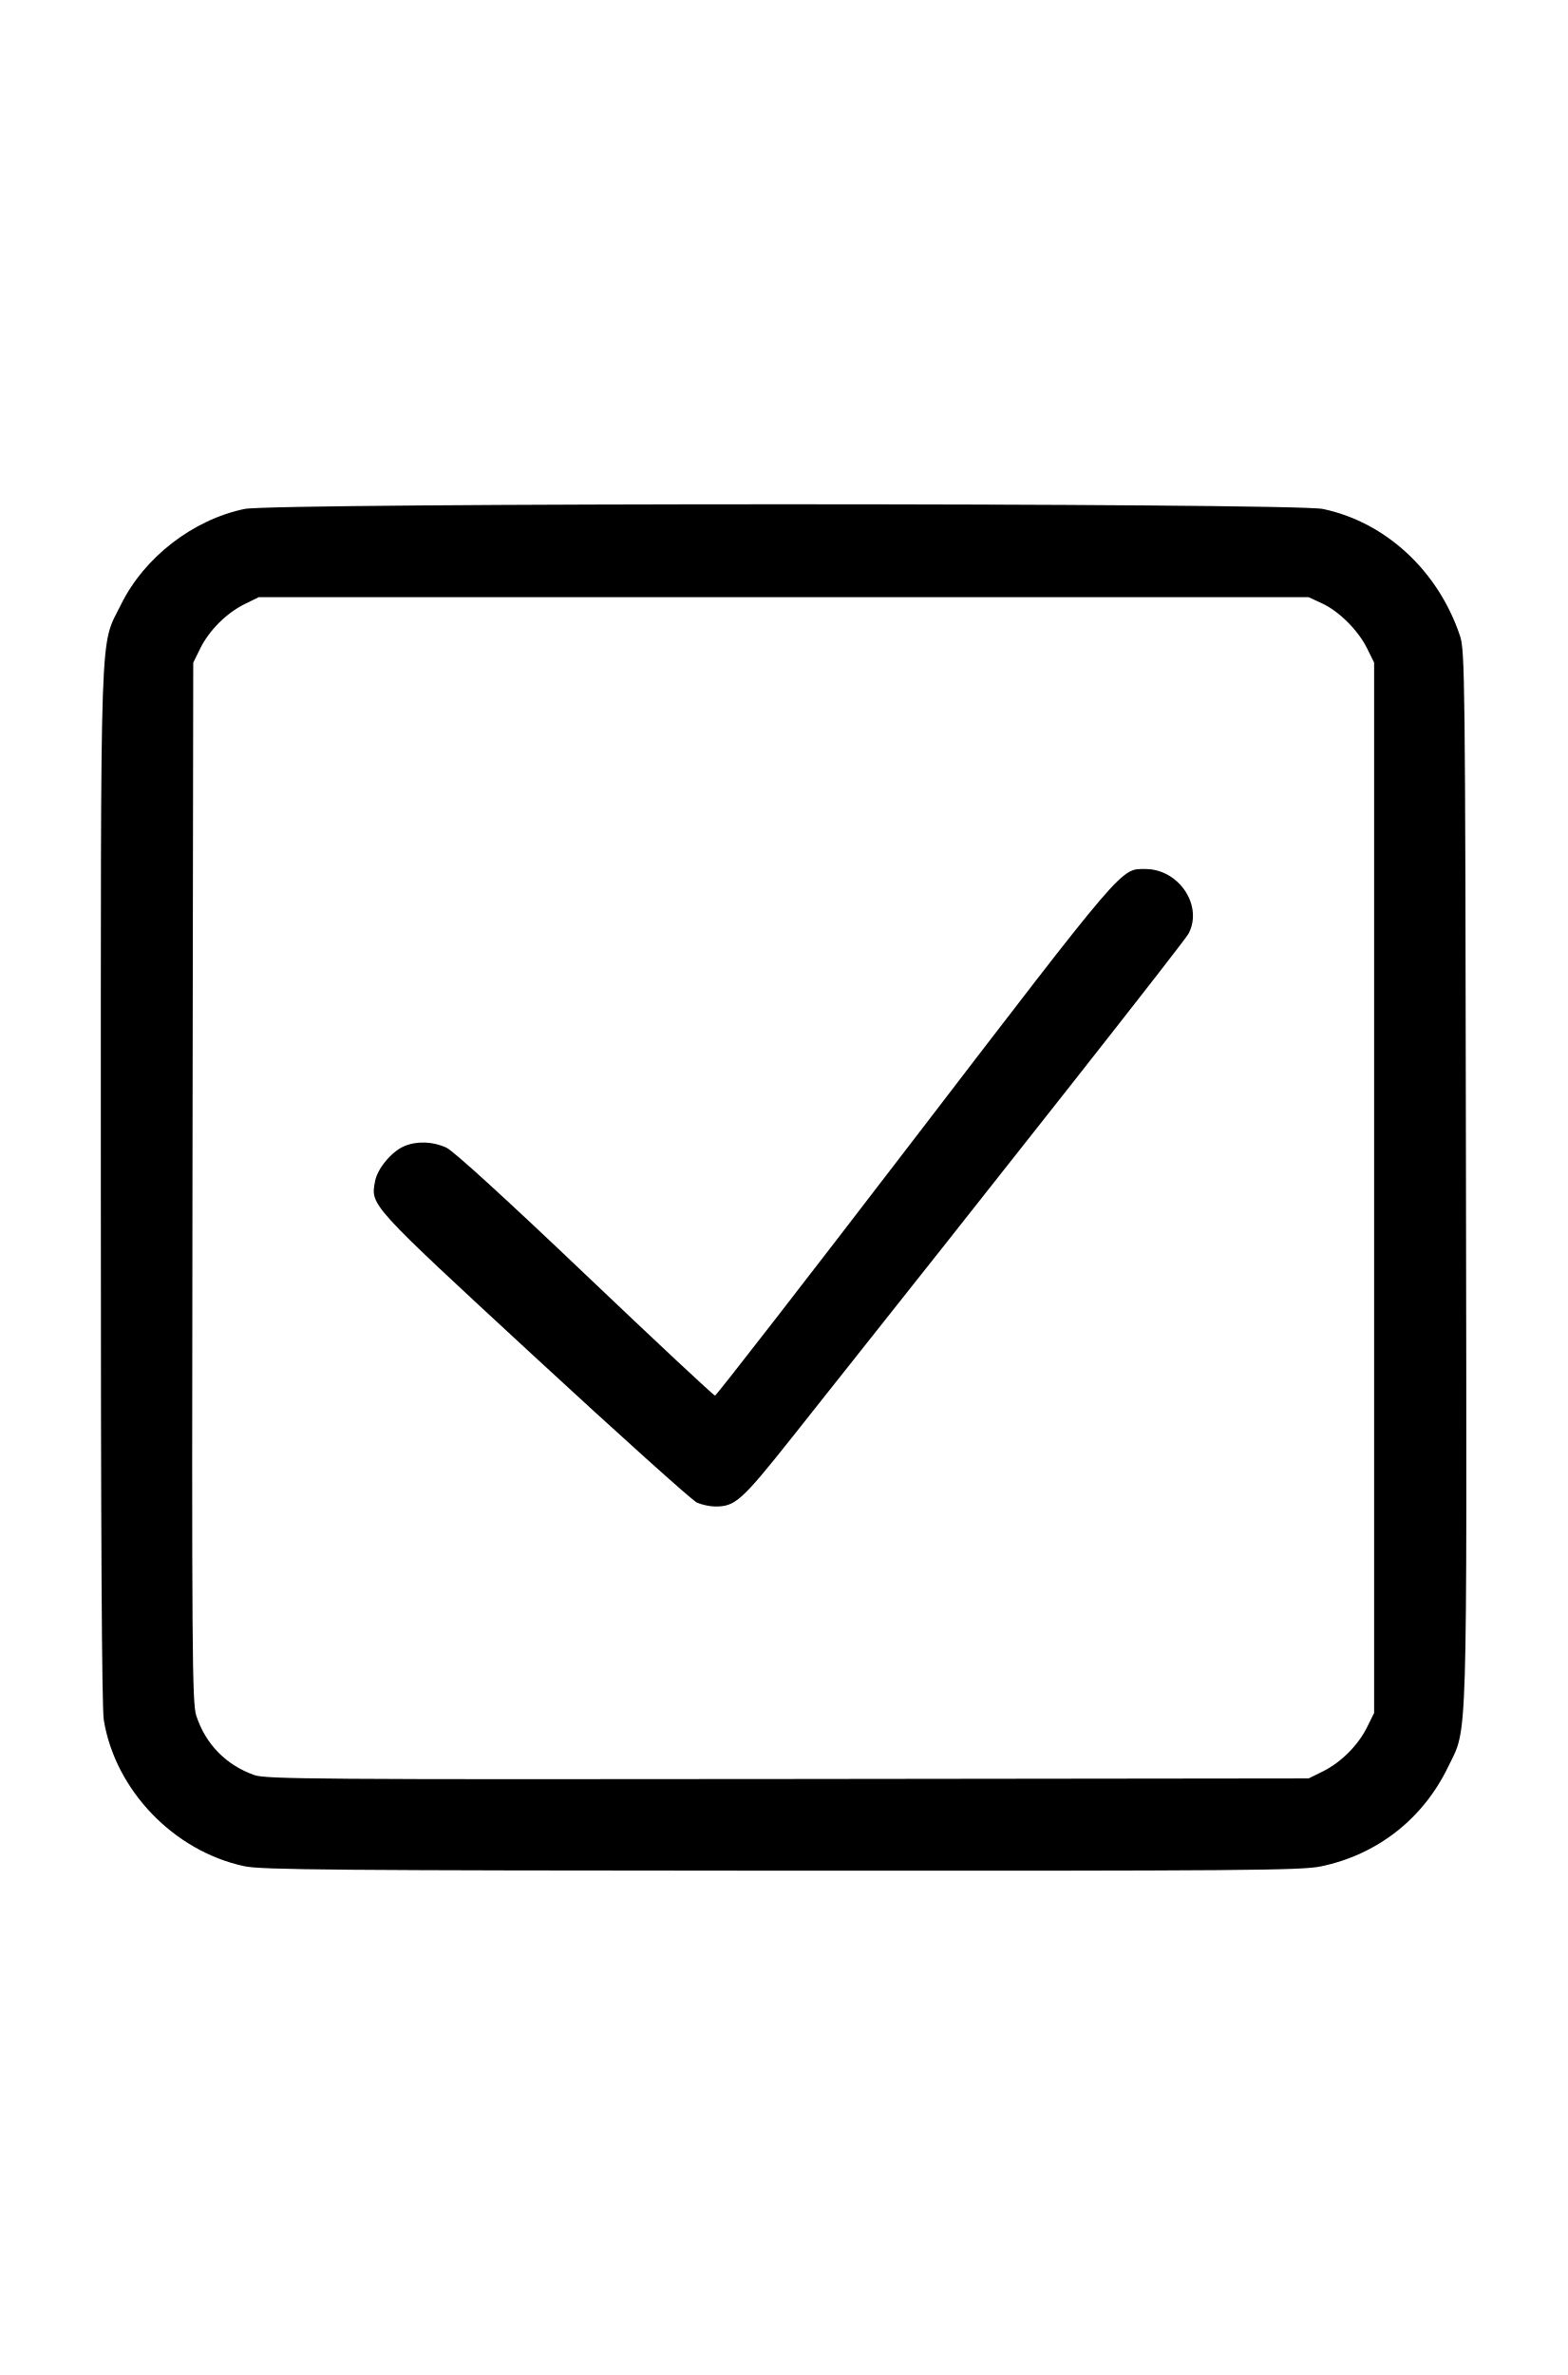
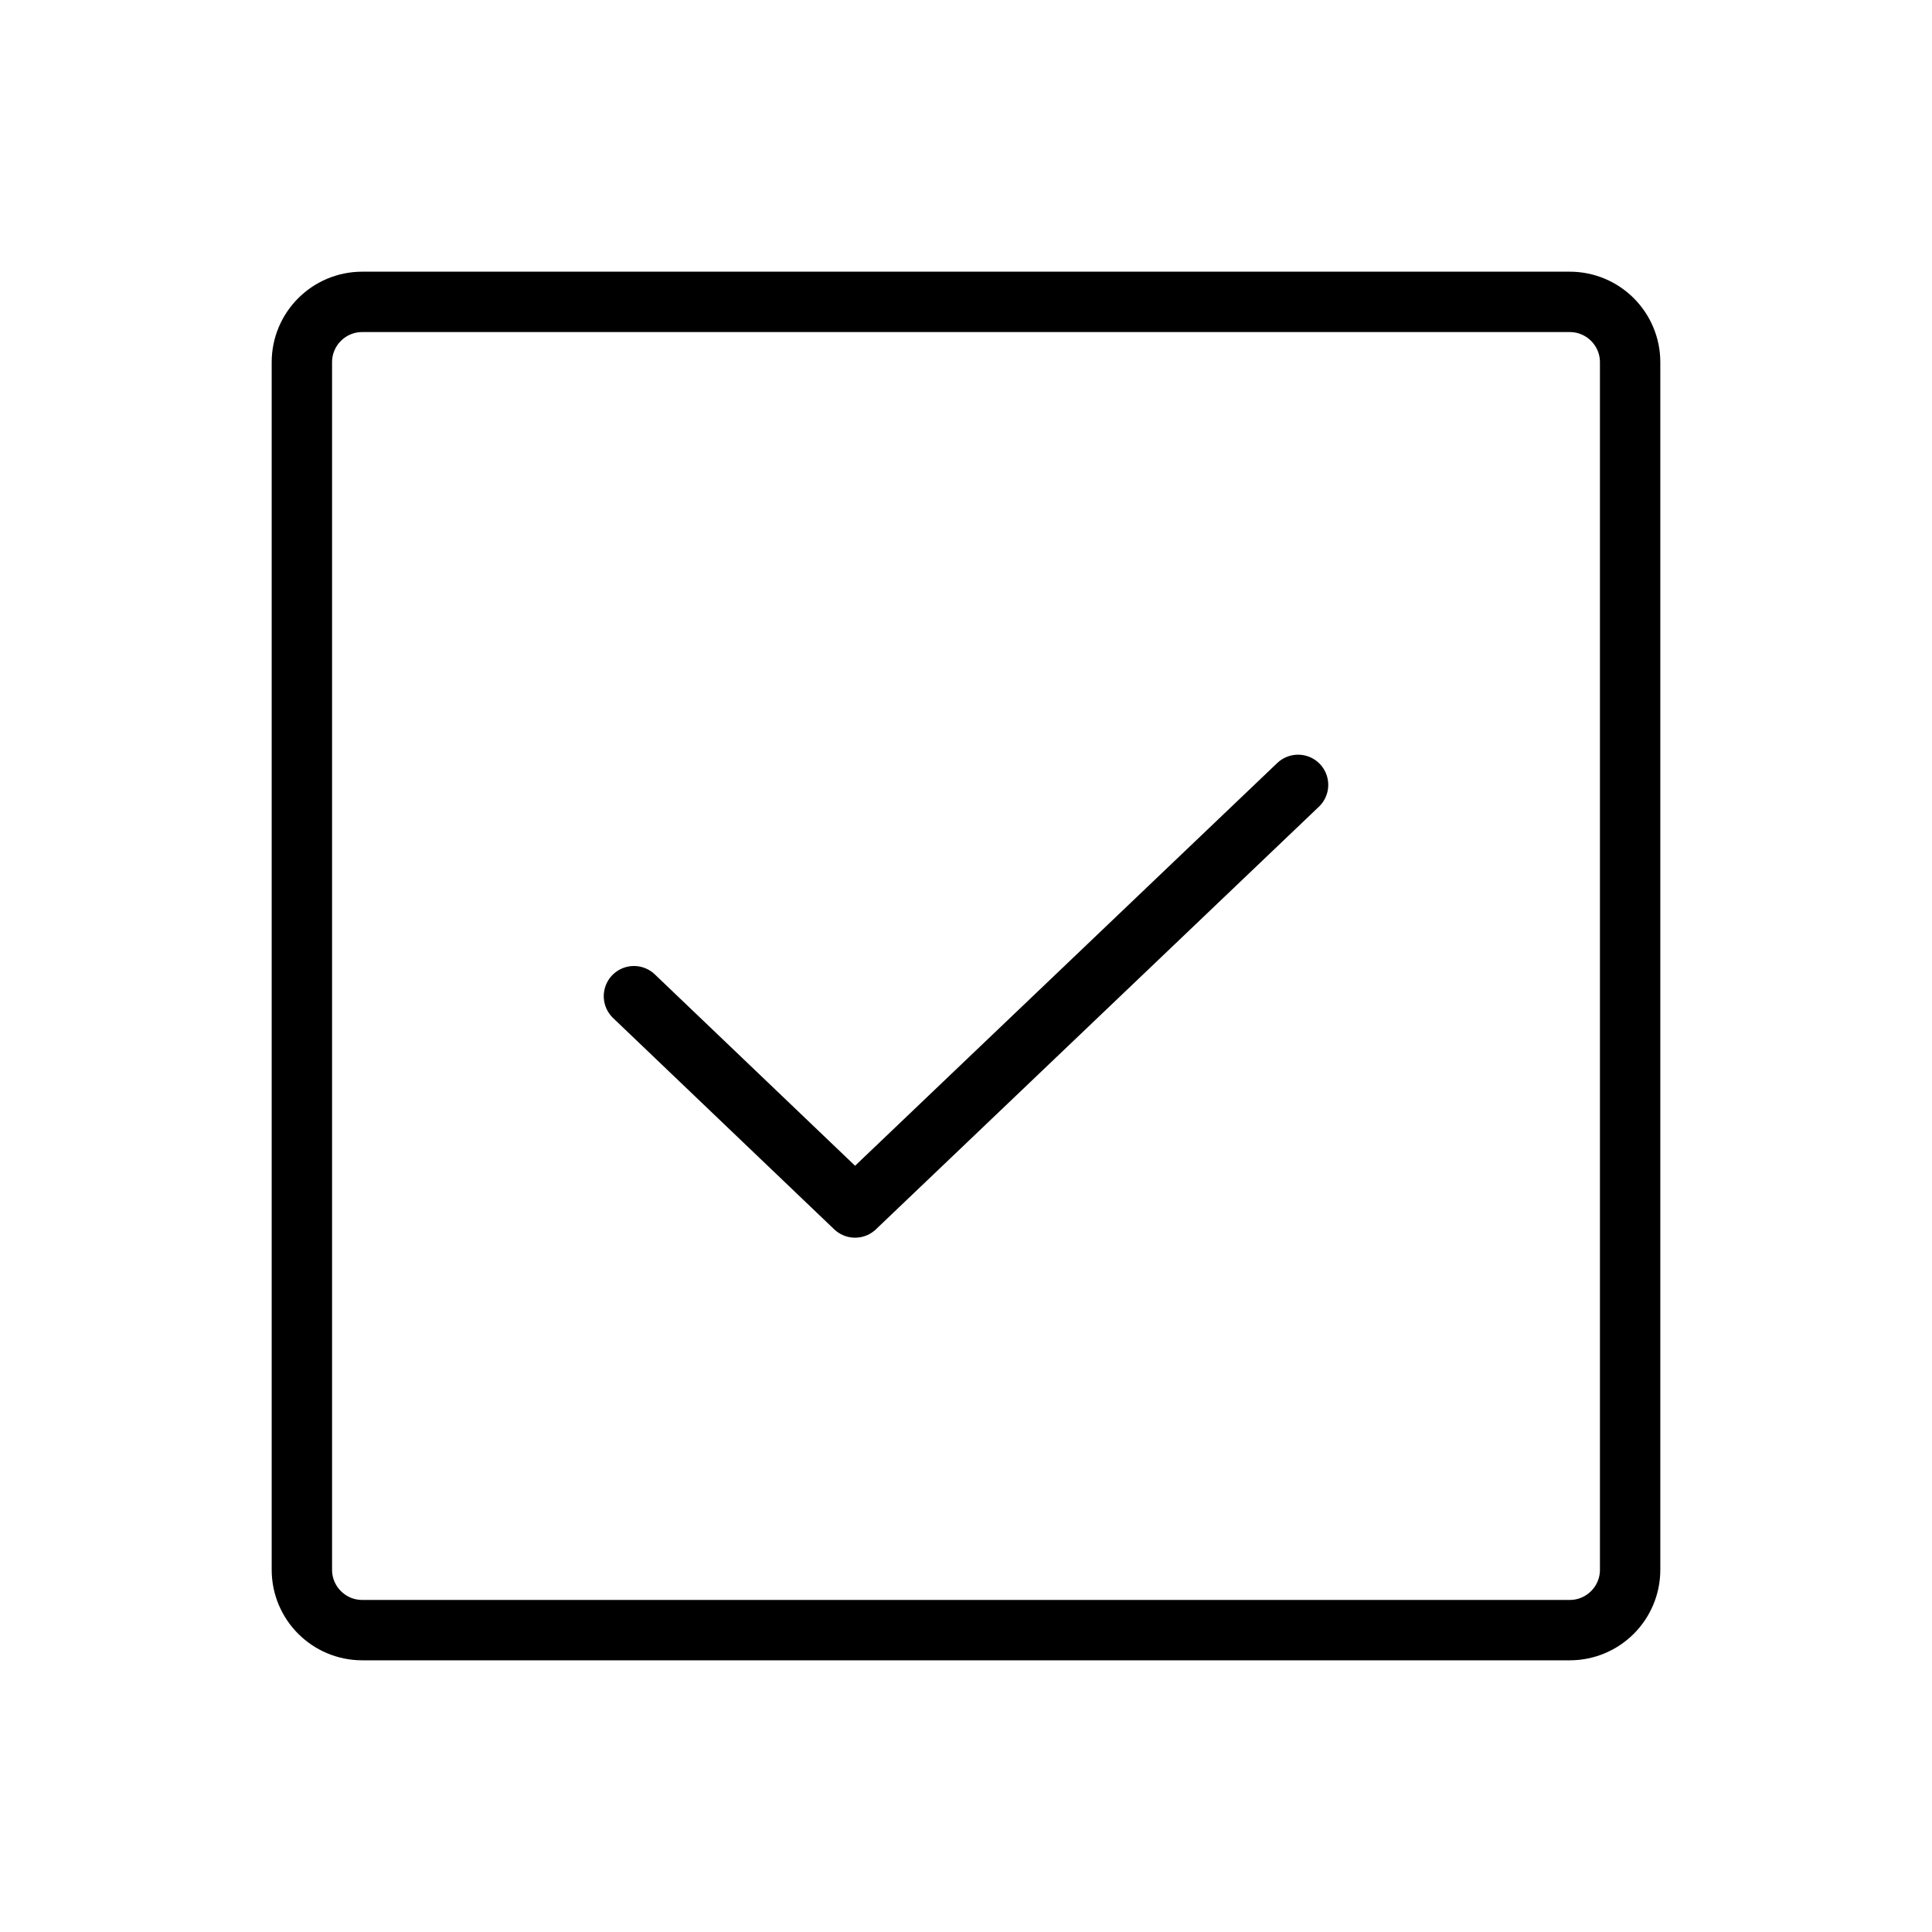
- <svg xmlns="http://www.w3.org/2000/svg" width="155.436mm" height="235.49mm" viewBox="0 0 550.756 834.415" id="svg2" version="1.1">
-   <defs id="defs4" />
-   <g id="layer1" transform="translate(-714.2103,-820.6366)">
-     <path style="fill:#000000" d="m 800.121,1476.305 c -24.797,-5.263 -45.434,-26.719 -49.439,-51.403 -0.701,-4.322 -1.043,-66.322 -1.037,-187.949 0.011,-202.365 -0.47,-188.585 7.113,-203.966 8.161,-16.554 25.205,-29.735 43.362,-33.534 10.519,-2.201 368.481,-2.201 379,0 22.008,4.605 40.496,21.691 48.154,44.501 1.764,5.256 1.859,13.685 2.125,190 0.31,204.877 0.667,193.1 -6.3,207.5 -8.838,18.268 -24.927,30.826 -44.733,34.917 -6.833,1.411 -27.328,1.574 -189.454,1.501 -156.782,-0.07 -182.755,-0.286 -188.792,-1.567 z m 379,-33.328 c 6.375,-3.157 12.367,-9.149 15.524,-15.524 l 2.476,-5 0,-184.5 0,-184.5 -2.448,-4.974 c -3.128,-6.356 -9.854,-13.083 -15.856,-15.856 l -4.696,-2.17 -184.5,0 -184.5,0 -4.974,2.448 c -6.344,3.122 -12.457,9.234 -15.578,15.578 l -2.448,4.974 -0.271,182.5 c -0.246,165.216 -0.12,182.968 1.332,187.439 3.246,9.997 10.491,17.404 20.445,20.898 4.04,1.418 23.026,1.557 187.495,1.37 l 183,-0.208 5,-2.476 z m -220,-94.44 c -1.65,-0.736 -27.3,-23.781 -57,-51.211 -58.333,-53.874 -57.697,-53.176 -56.1,-61.691 0.84,-4.475 5.848,-10.469 10.302,-12.33 4.465,-1.866 10.052,-1.655 14.798,0.559 2.474,1.154 21.081,18.128 48.758,44.478 24.617,23.437 45.142,42.612 45.612,42.612 0.47,0 32.079,-40.719 70.242,-90.487 74.304,-96.898 72.26,-94.513 80.991,-94.513 11.809,0 20.415,12.933 15.145,22.761 -1.458,2.72 -62.494,80.235 -139.026,176.565 -18.116,22.802 -20.253,24.721 -27.44,24.635 -1.805,-0.022 -4.632,-0.641 -6.282,-1.377 z" id="path4222" />
-   </g>
+ <svg xmlns="http://www.w3.org/2000/svg" viewBox="0 0 256 256">
+   <rect fill="none" height="256" width="256" />
+   <polyline fill="none" points="172 104 113.3 160 84 132" stroke="#000" stroke-linecap="round" stroke-linejoin="round" stroke-width="8" />
+   <rect fill="none" height="176" rx="8" stroke="#000" stroke-linecap="round" stroke-linejoin="round" stroke-width="8" width="176" x="40" y="40" />
</svg>
